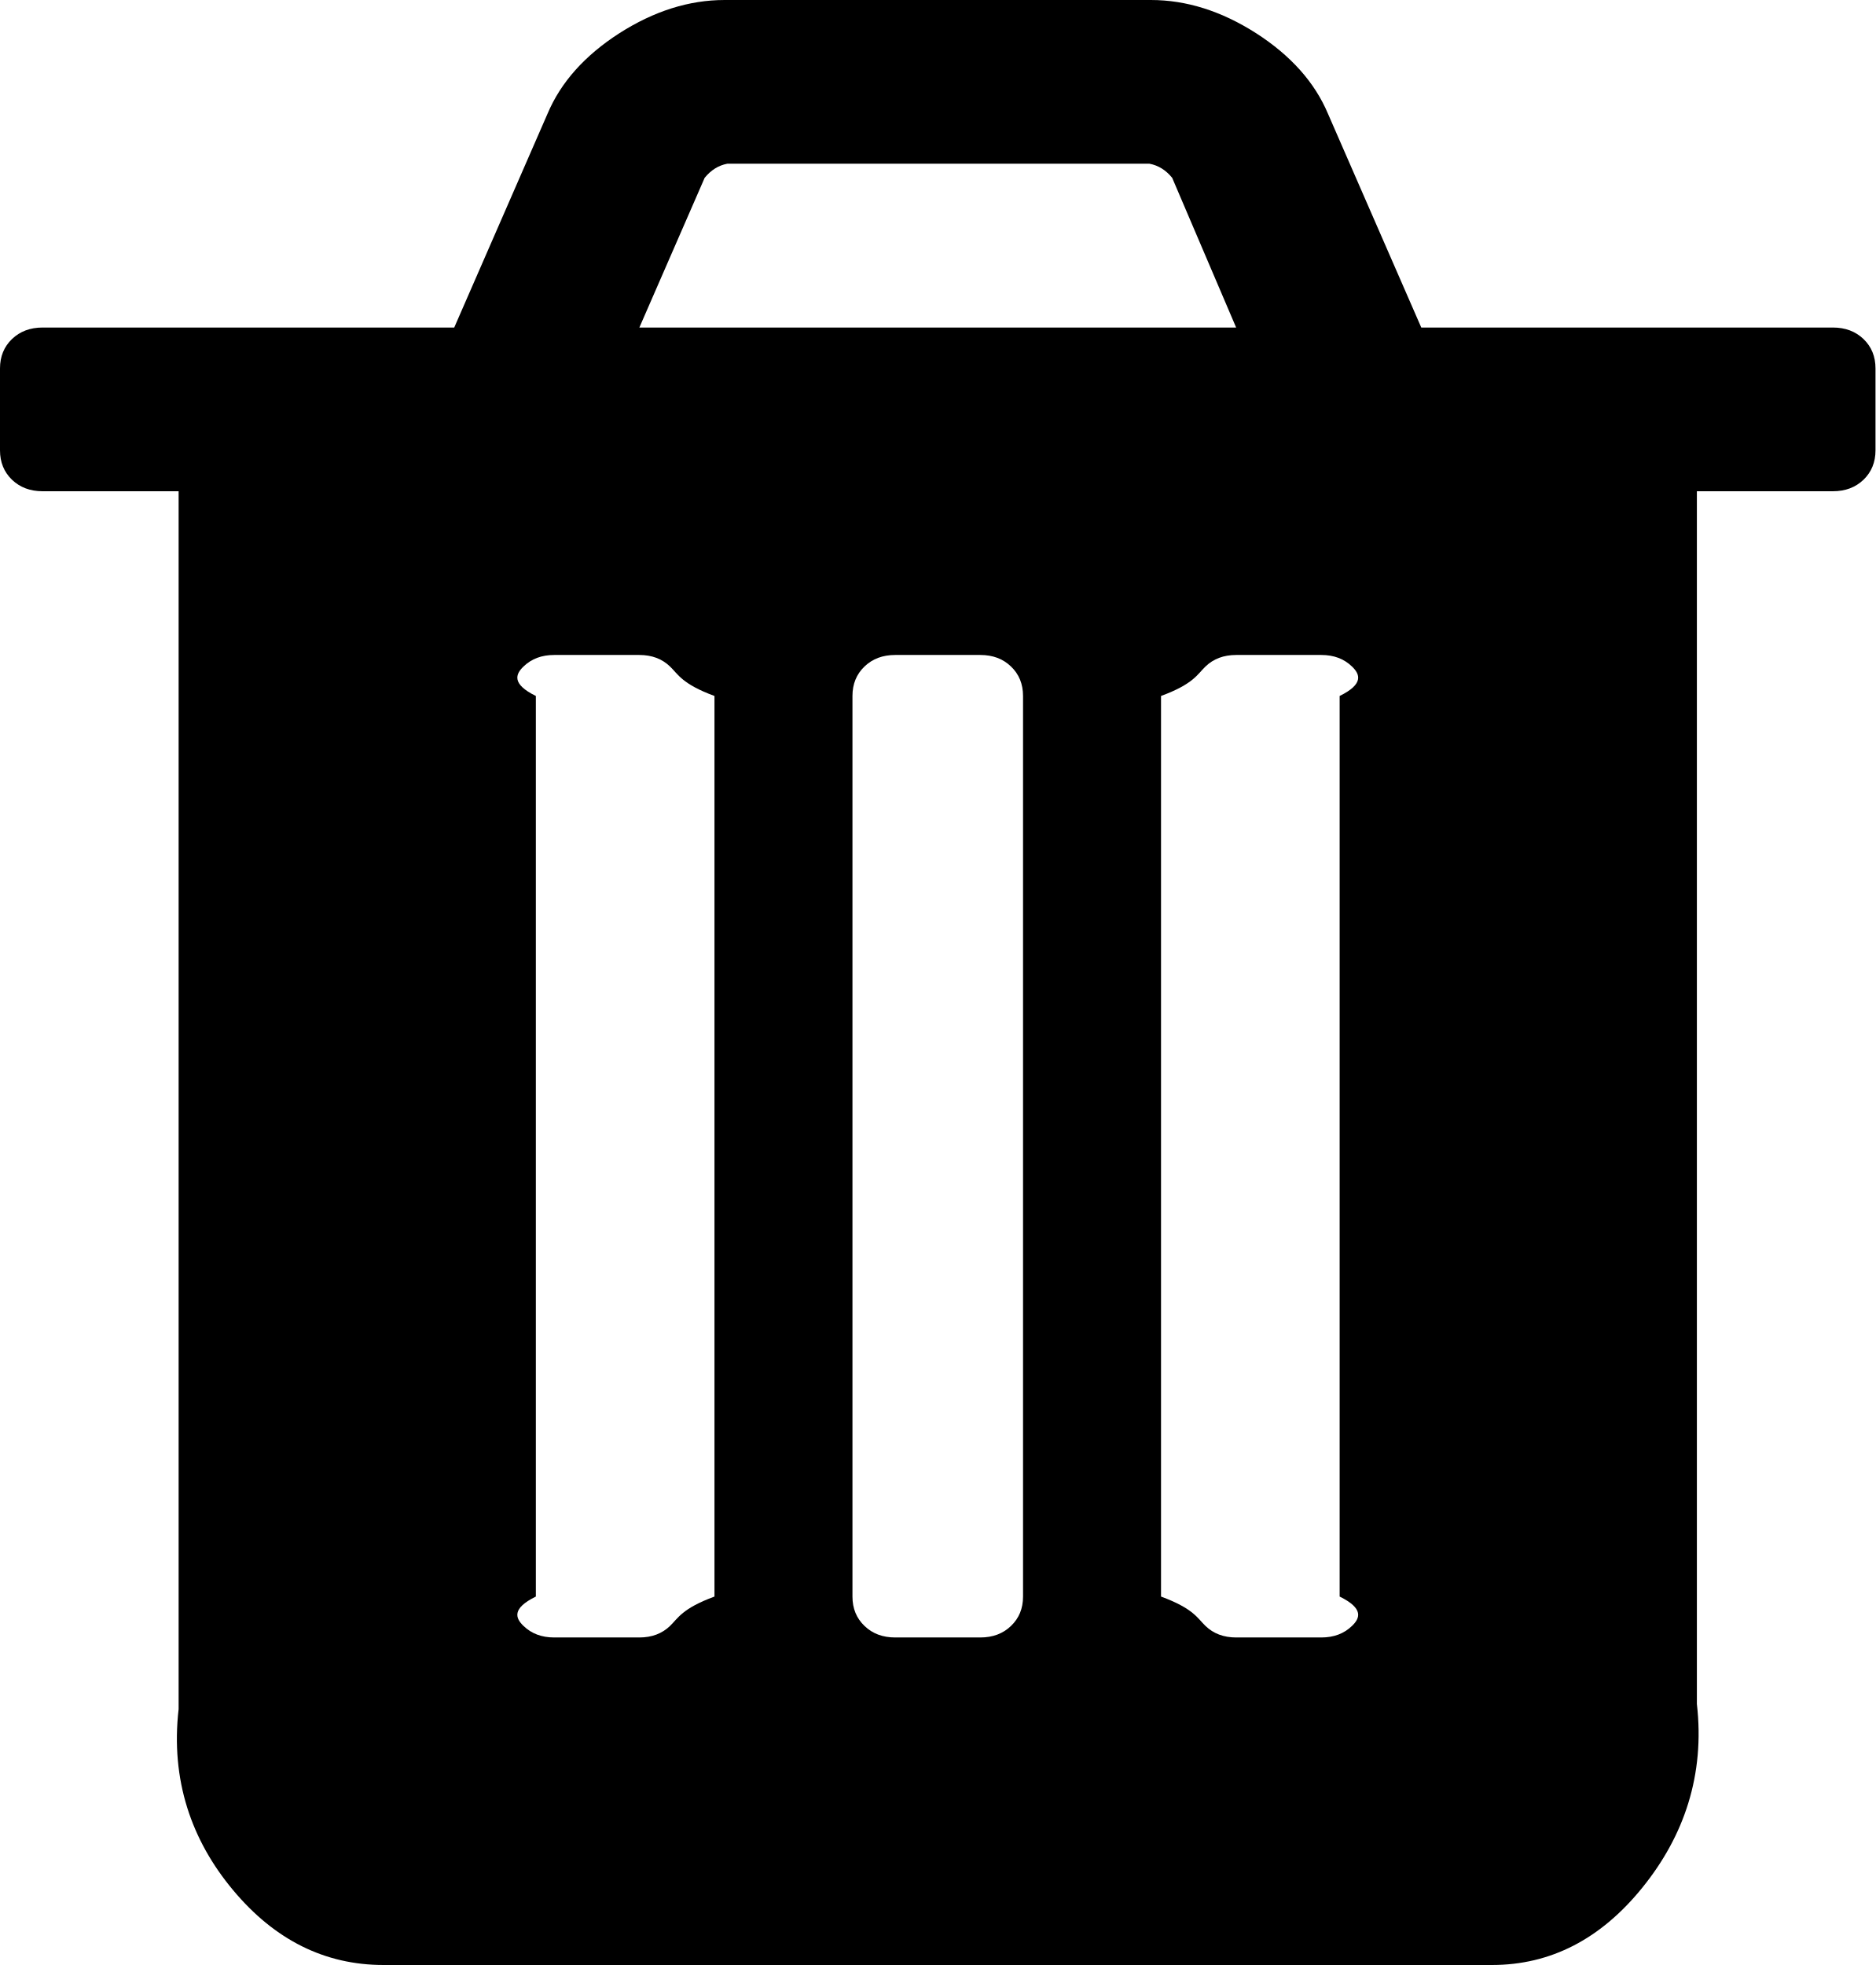
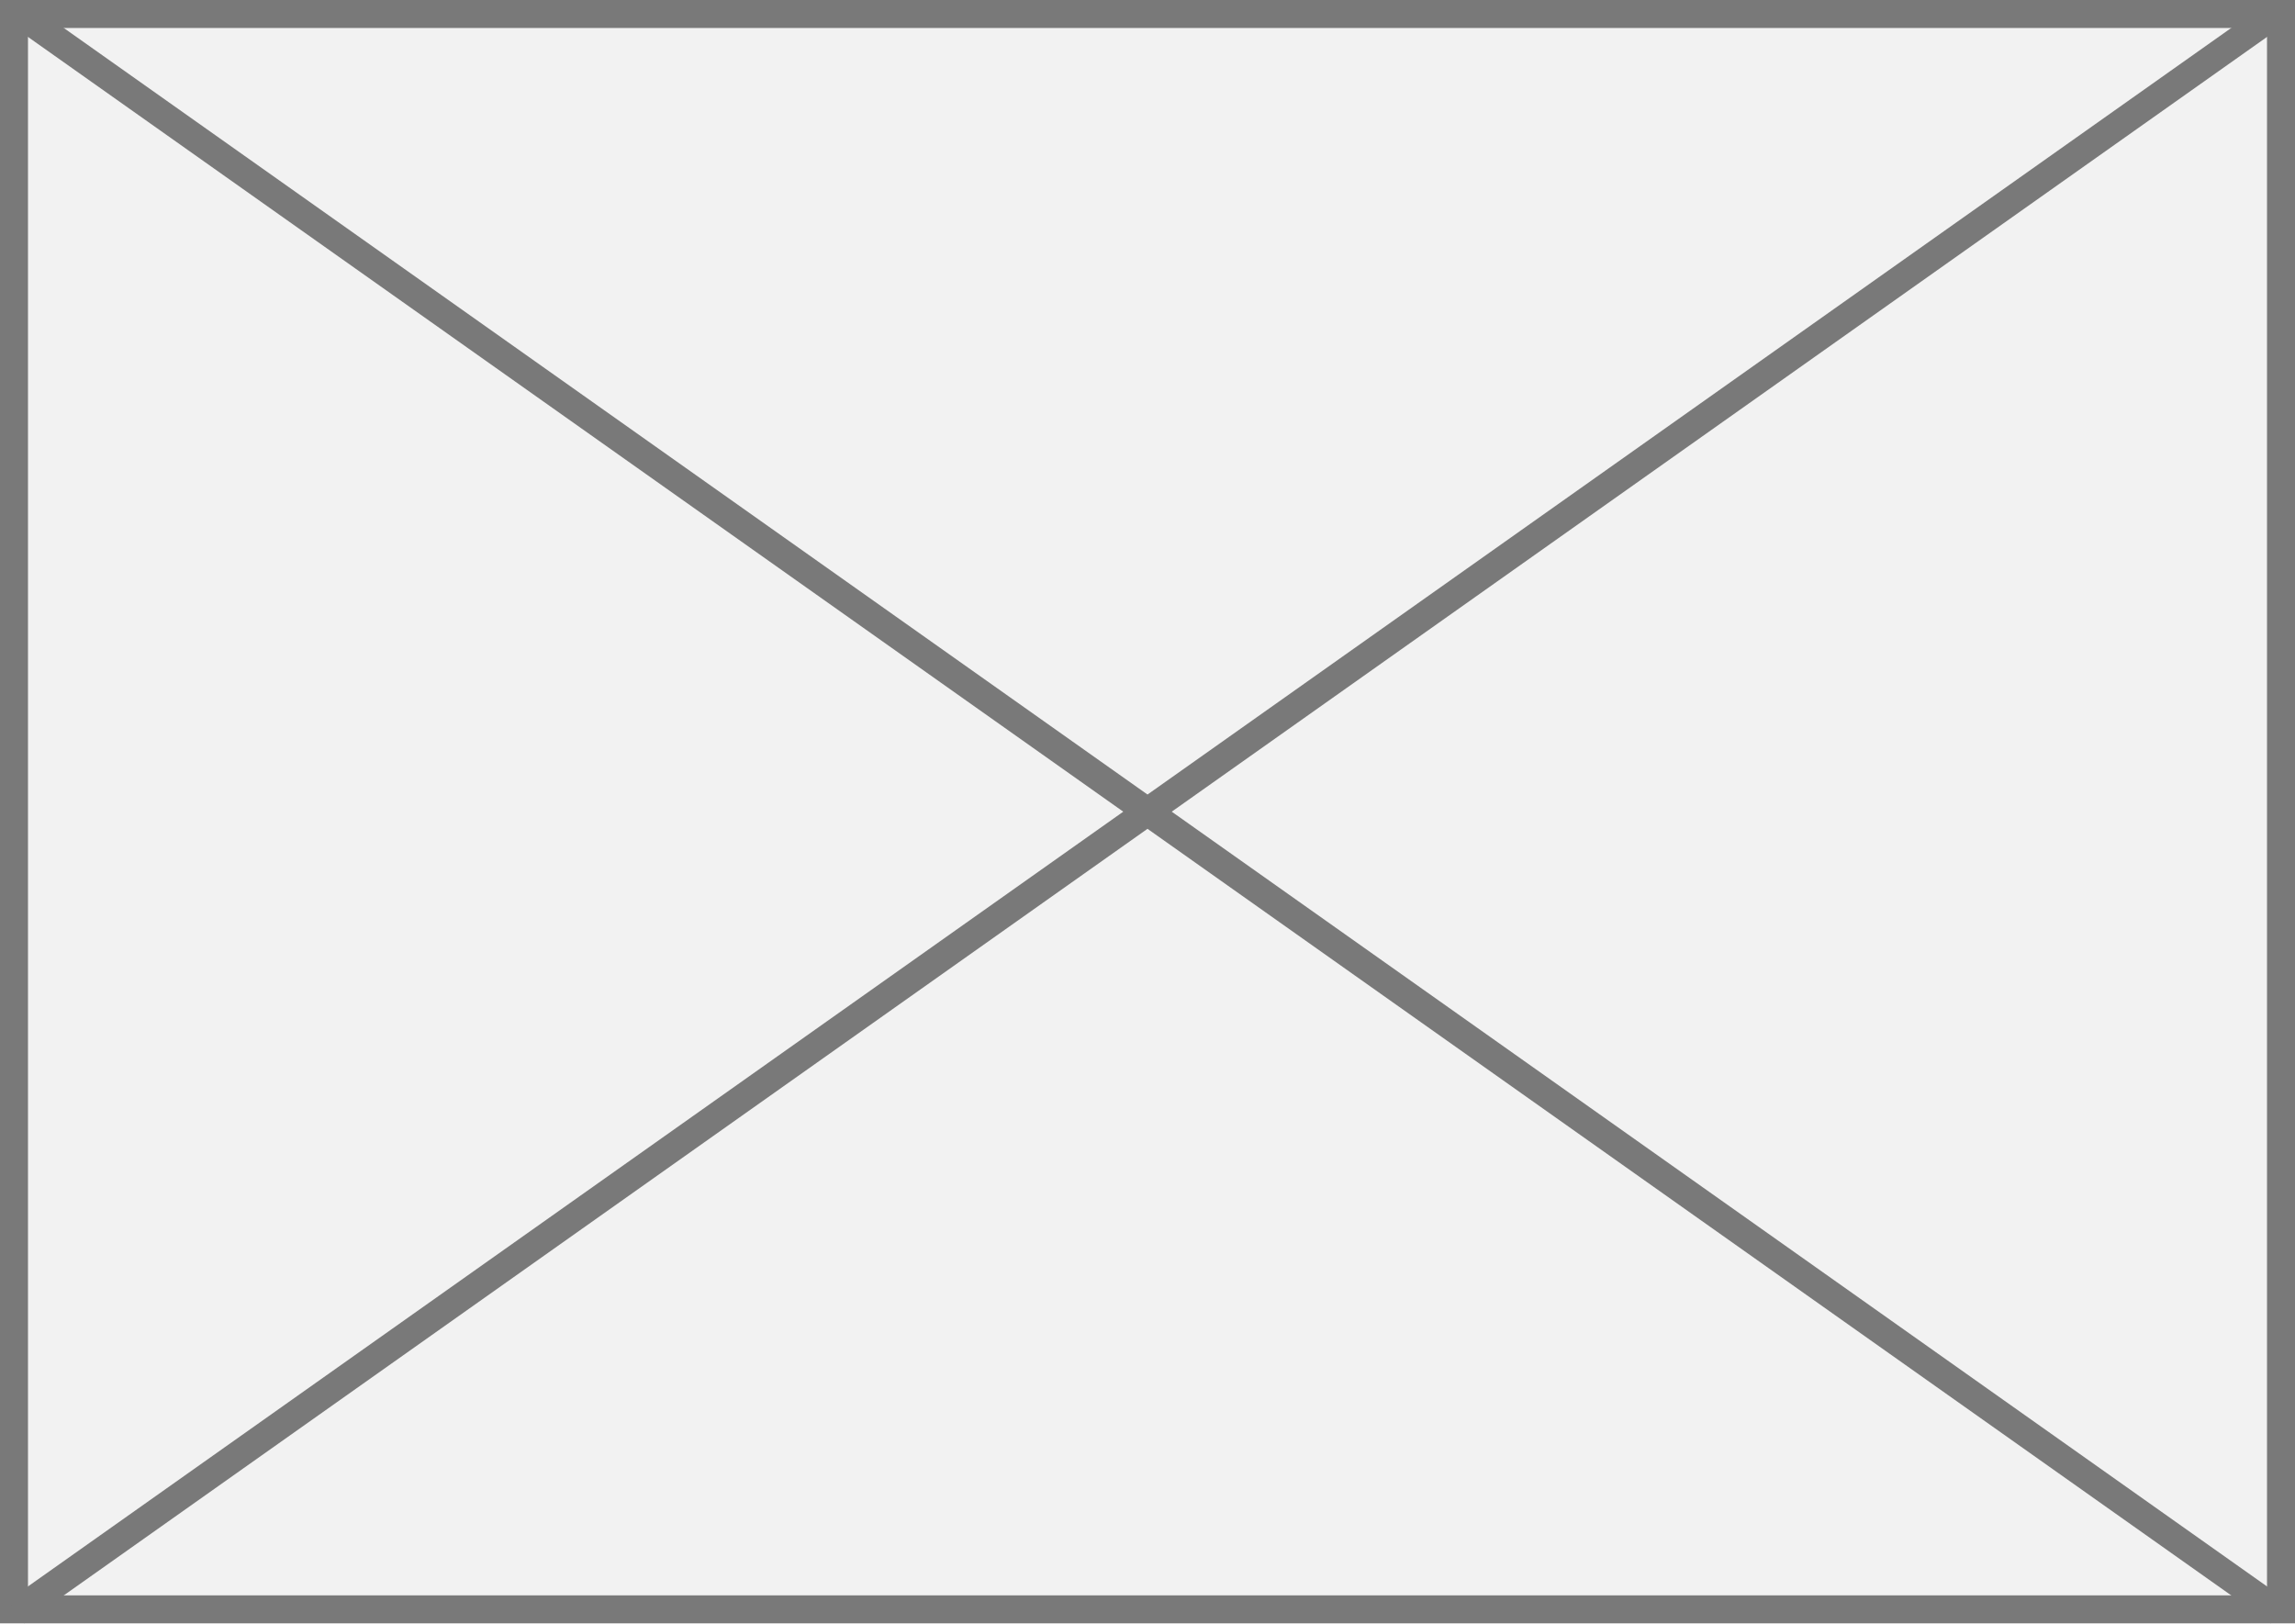
- <svg xmlns="http://www.w3.org/2000/svg" version="1.1" width="21px" height="22px">
-   <g transform="matrix(1 0 0 1 -543 -740 )">
-     <path d="M 7.502 18.204  C 7.592 18.118  7.636 18.009  8 17.875  L 8 7.792  C 7.636 7.658  7.592 7.548  7.502 7.462  C 7.413 7.376  7.298 7.333  7.159 7.333  L 6.205 7.333  C 6.065 7.333  5.951 7.376  5.862 7.462  C 5.772 7.548  5.727 7.658  6 7.792  L 6 17.875  C 5.727 18.009  5.772 18.118  5.862 18.204  C 5.951 18.29  6.065 18.333  6.205 18.333  L 7.159 18.333  C 7.298 18.333  7.413 18.29  7.502 18.204  Z M 11.32 18.204  C 11.41 18.118  11.455 18.009  11.455 17.875  L 11.455 7.792  C 11.455 7.658  11.41 7.548  11.32 7.462  C 11.231 7.376  11.116 7.333  10.977 7.333  L 10.023 7.333  C 9.884 7.333  9.769 7.376  9.68 7.462  C 9.59 7.548  9.545 7.658  9.545 7.792  L 9.545 17.875  C 9.545 18.009  9.59 18.118  9.68 18.204  C 9.769 18.29  9.884 18.333  10.023 18.333  L 10.977 18.333  C 11.116 18.333  11.231 18.29  11.32 18.204  Z M 15.138 18.204  C 15.228 18.118  15.273 18.009  15 17.875  L 15 7.792  C 15.273 7.658  15.228 7.548  15.138 7.462  C 15.049 7.376  14.935 7.333  14.795 7.333  L 13.841 7.333  C 13.702 7.333  13.587 7.376  13.498 7.462  C 13.408 7.548  13.364 7.658  13 7.792  L 13 17.875  C 13.364 18.009  13.408 18.118  13.498 18.204  C 13.587 18.29  13.702 18.333  13.841 18.333  L 14.795 18.333  C 14.935 18.333  15.049 18.29  15.138 18.204  Z M 7.89 1.991  L 7.159 3.667  L 13.841 3.667  L 13.125 1.991  C 13.055 1.905  12.971 1.852  12.871 1.833  L 8.143 1.833  C 8.044 1.852  7.96 1.905  7.89 1.991  Z M 20.866 3.796  C 20.955 3.882  21 3.991  21 4.125  L 21 5.042  C 21 5.175  20.955 5.285  20.866 5.371  C 20.776 5.457  20.662 5.5  20.523 5.5  L 19 5.5  L 19 19.078  C 19.091 19.871  18.857 20.556  18.39 21.133  C 17.923 21.711  17.361 22  16.705 22  L 4.295 22  C 3.639 22  3.077 21.721  2.61 21.162  C 2.143 20.604  1.909 19.928  2 19.135  L 2 5.5  L 0.477 5.5  C 0.338 5.5  0.224 5.457  0.134 5.371  C 0.045 5.285  0 5.175  0 5.042  L 0 4.125  C 0 3.991  0.045 3.882  0.134 3.796  C 0.224 3.71  0.338 3.667  0.477 3.667  L 5.086 3.667  L 6.13 1.275  C 6.279 0.921  6.548 0.621  6.935 0.372  C 7.323 0.124  7.716 0  8.114 0  L 12.886 0  C 13.284 0  13.677 0.124  14.065 0.372  C 14.452 0.621  14.721 0.921  14.87 1.275  L 15.914 3.667  L 20.523 3.667  C 20.662 3.667  20.776 3.71  20.866 3.796  Z " fill-rule="nonzero" fill="#000000" stroke="none" transform="matrix(1 0 0 1 543 740 )" />
+ <svg xmlns="http://www.w3.org/2000/svg" version="1.1" width="82px" height="58px">
+   <g transform="matrix(1 0 0 1 -1320 -103 )">
+     <path d="M 1320.5 103.5  L 1401.5 103.5  L 1401.5 160.5  L 1320.5 160.5  L 1320.5 103.5  Z " fill-rule="nonzero" fill="#f2f2f2" stroke="none" />
+     <path d="M 1320.5 103.5  L 1401.5 103.5  L 1401.5 160.5  L 1320.5 160.5  L 1320.5 103.5  Z " stroke-width="1" stroke="#797979" fill="none" />
+     <path d="M 1320.577 103.408  L 1401.423 160.592  M 1401.423 103.408  L 1320.577 160.592  " stroke-width="1" stroke="#797979" fill="none" />
  </g>
</svg>
